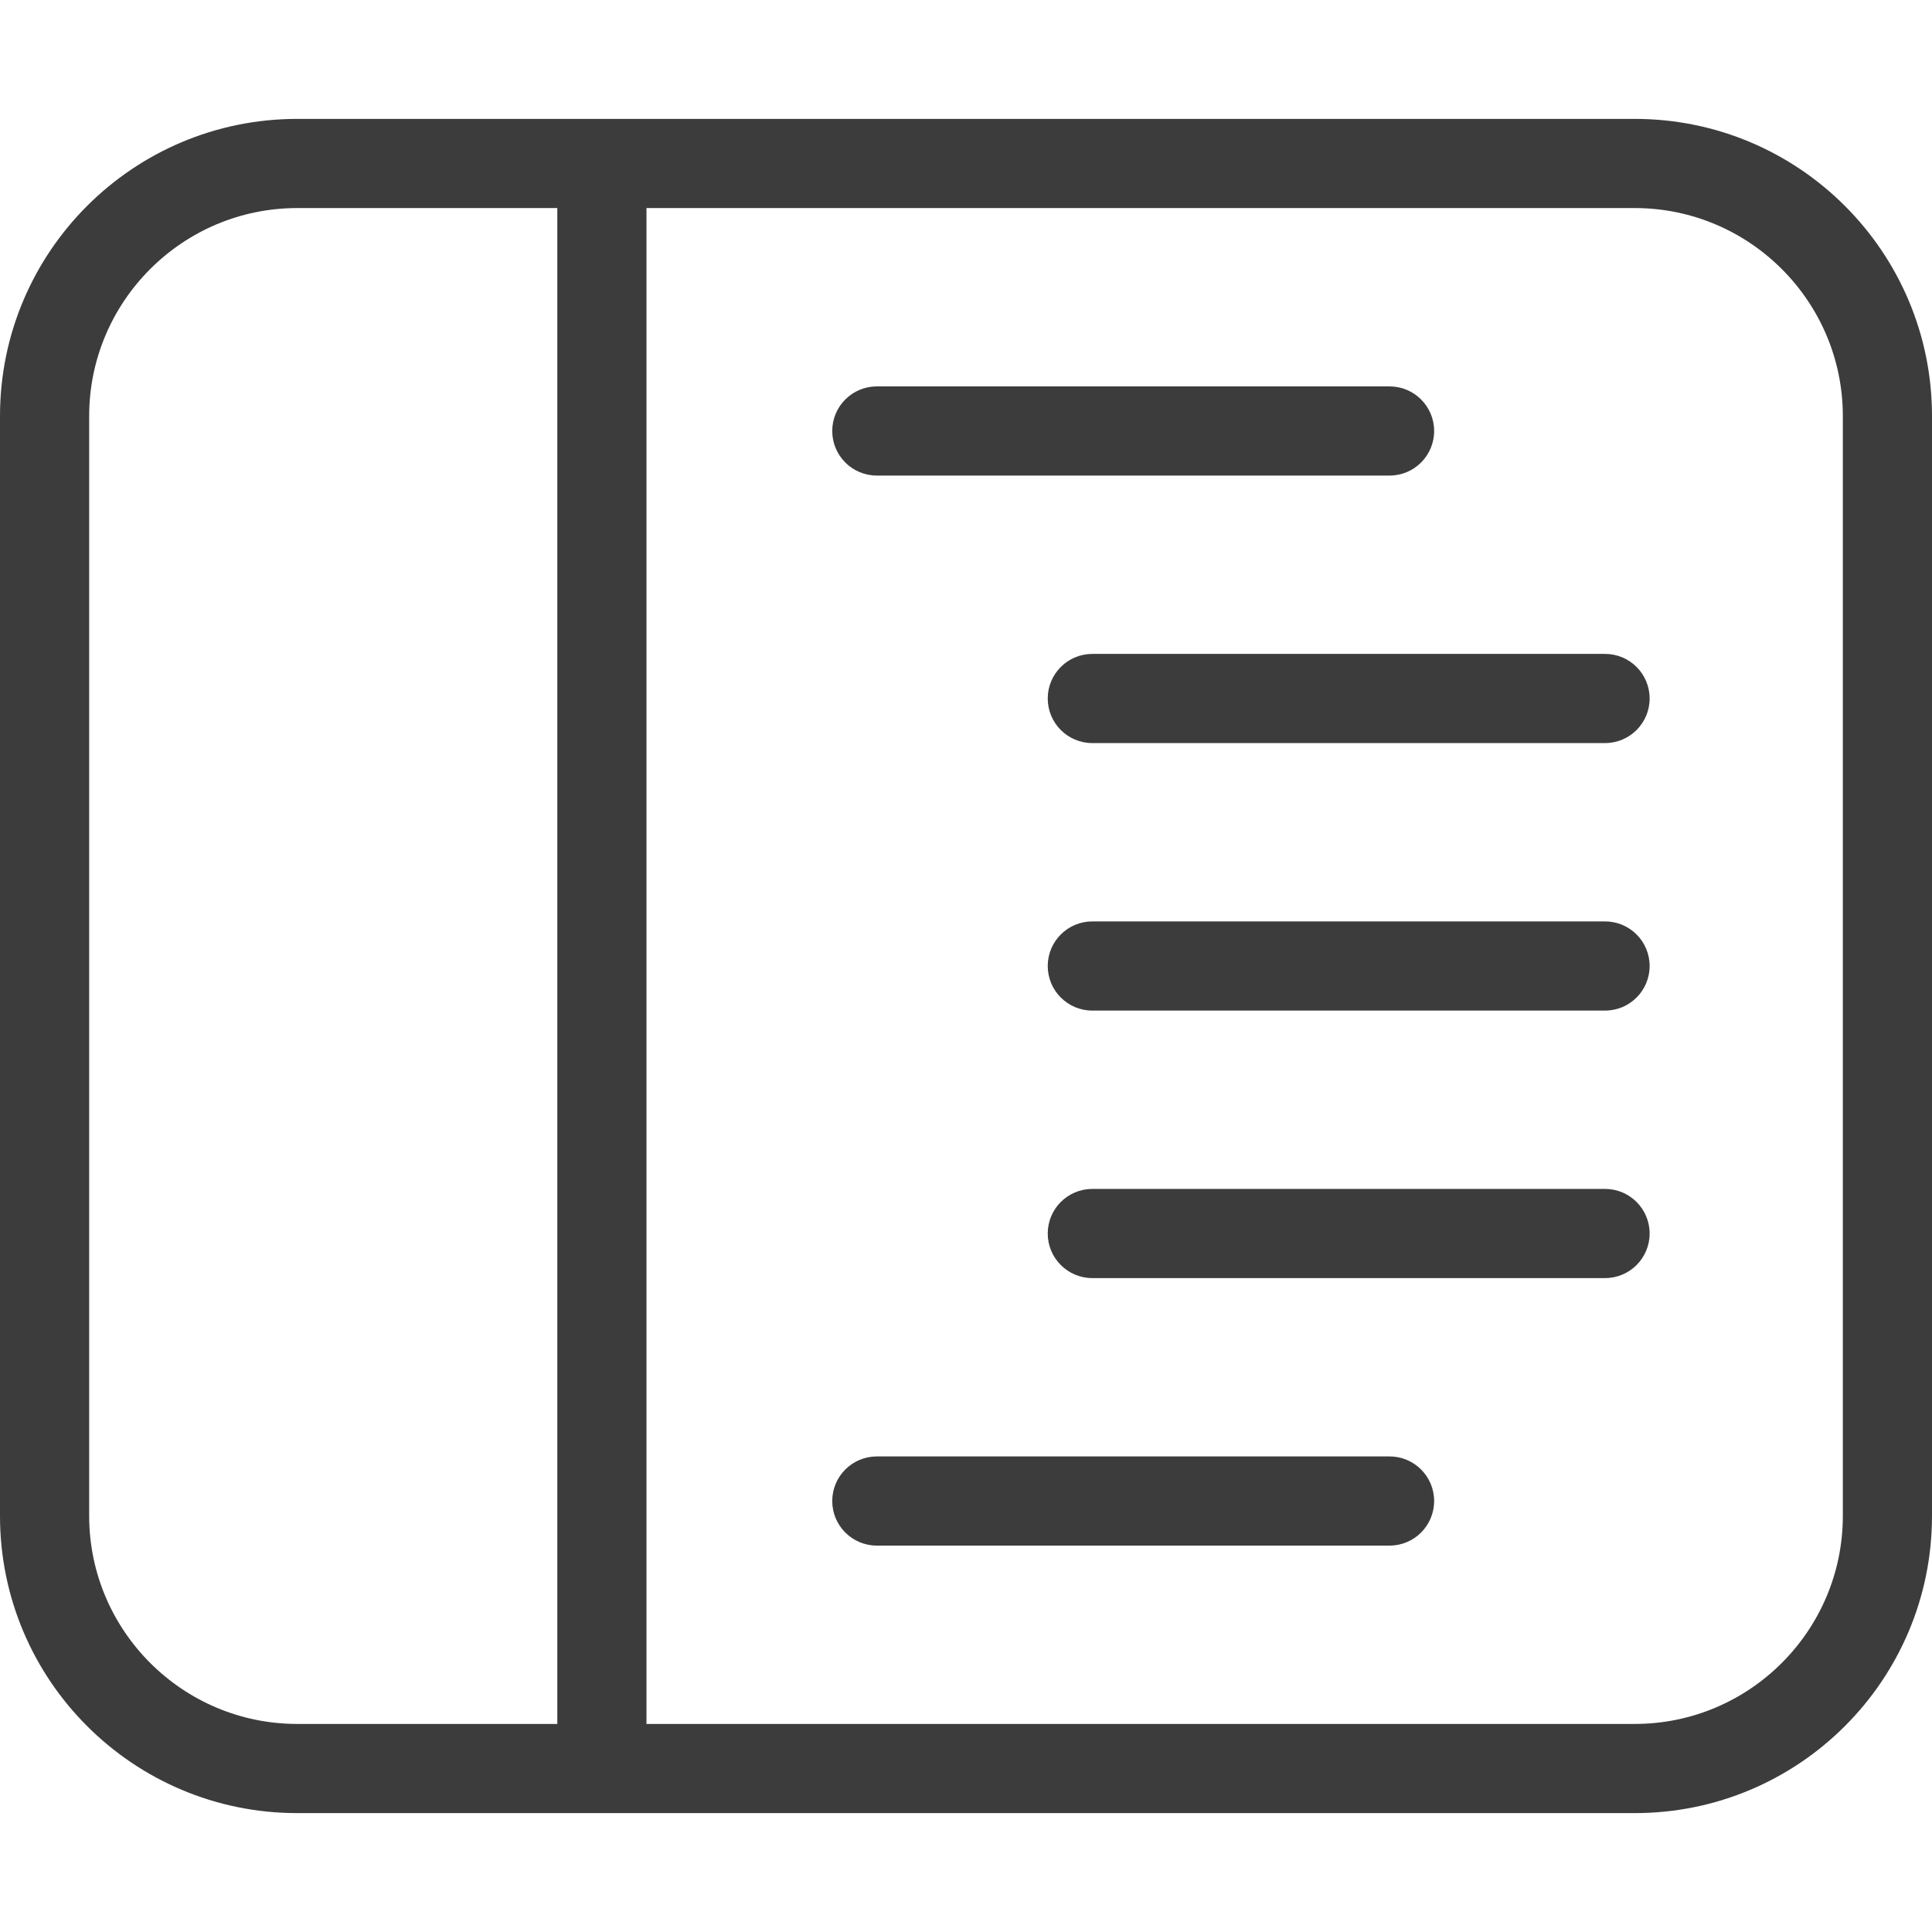
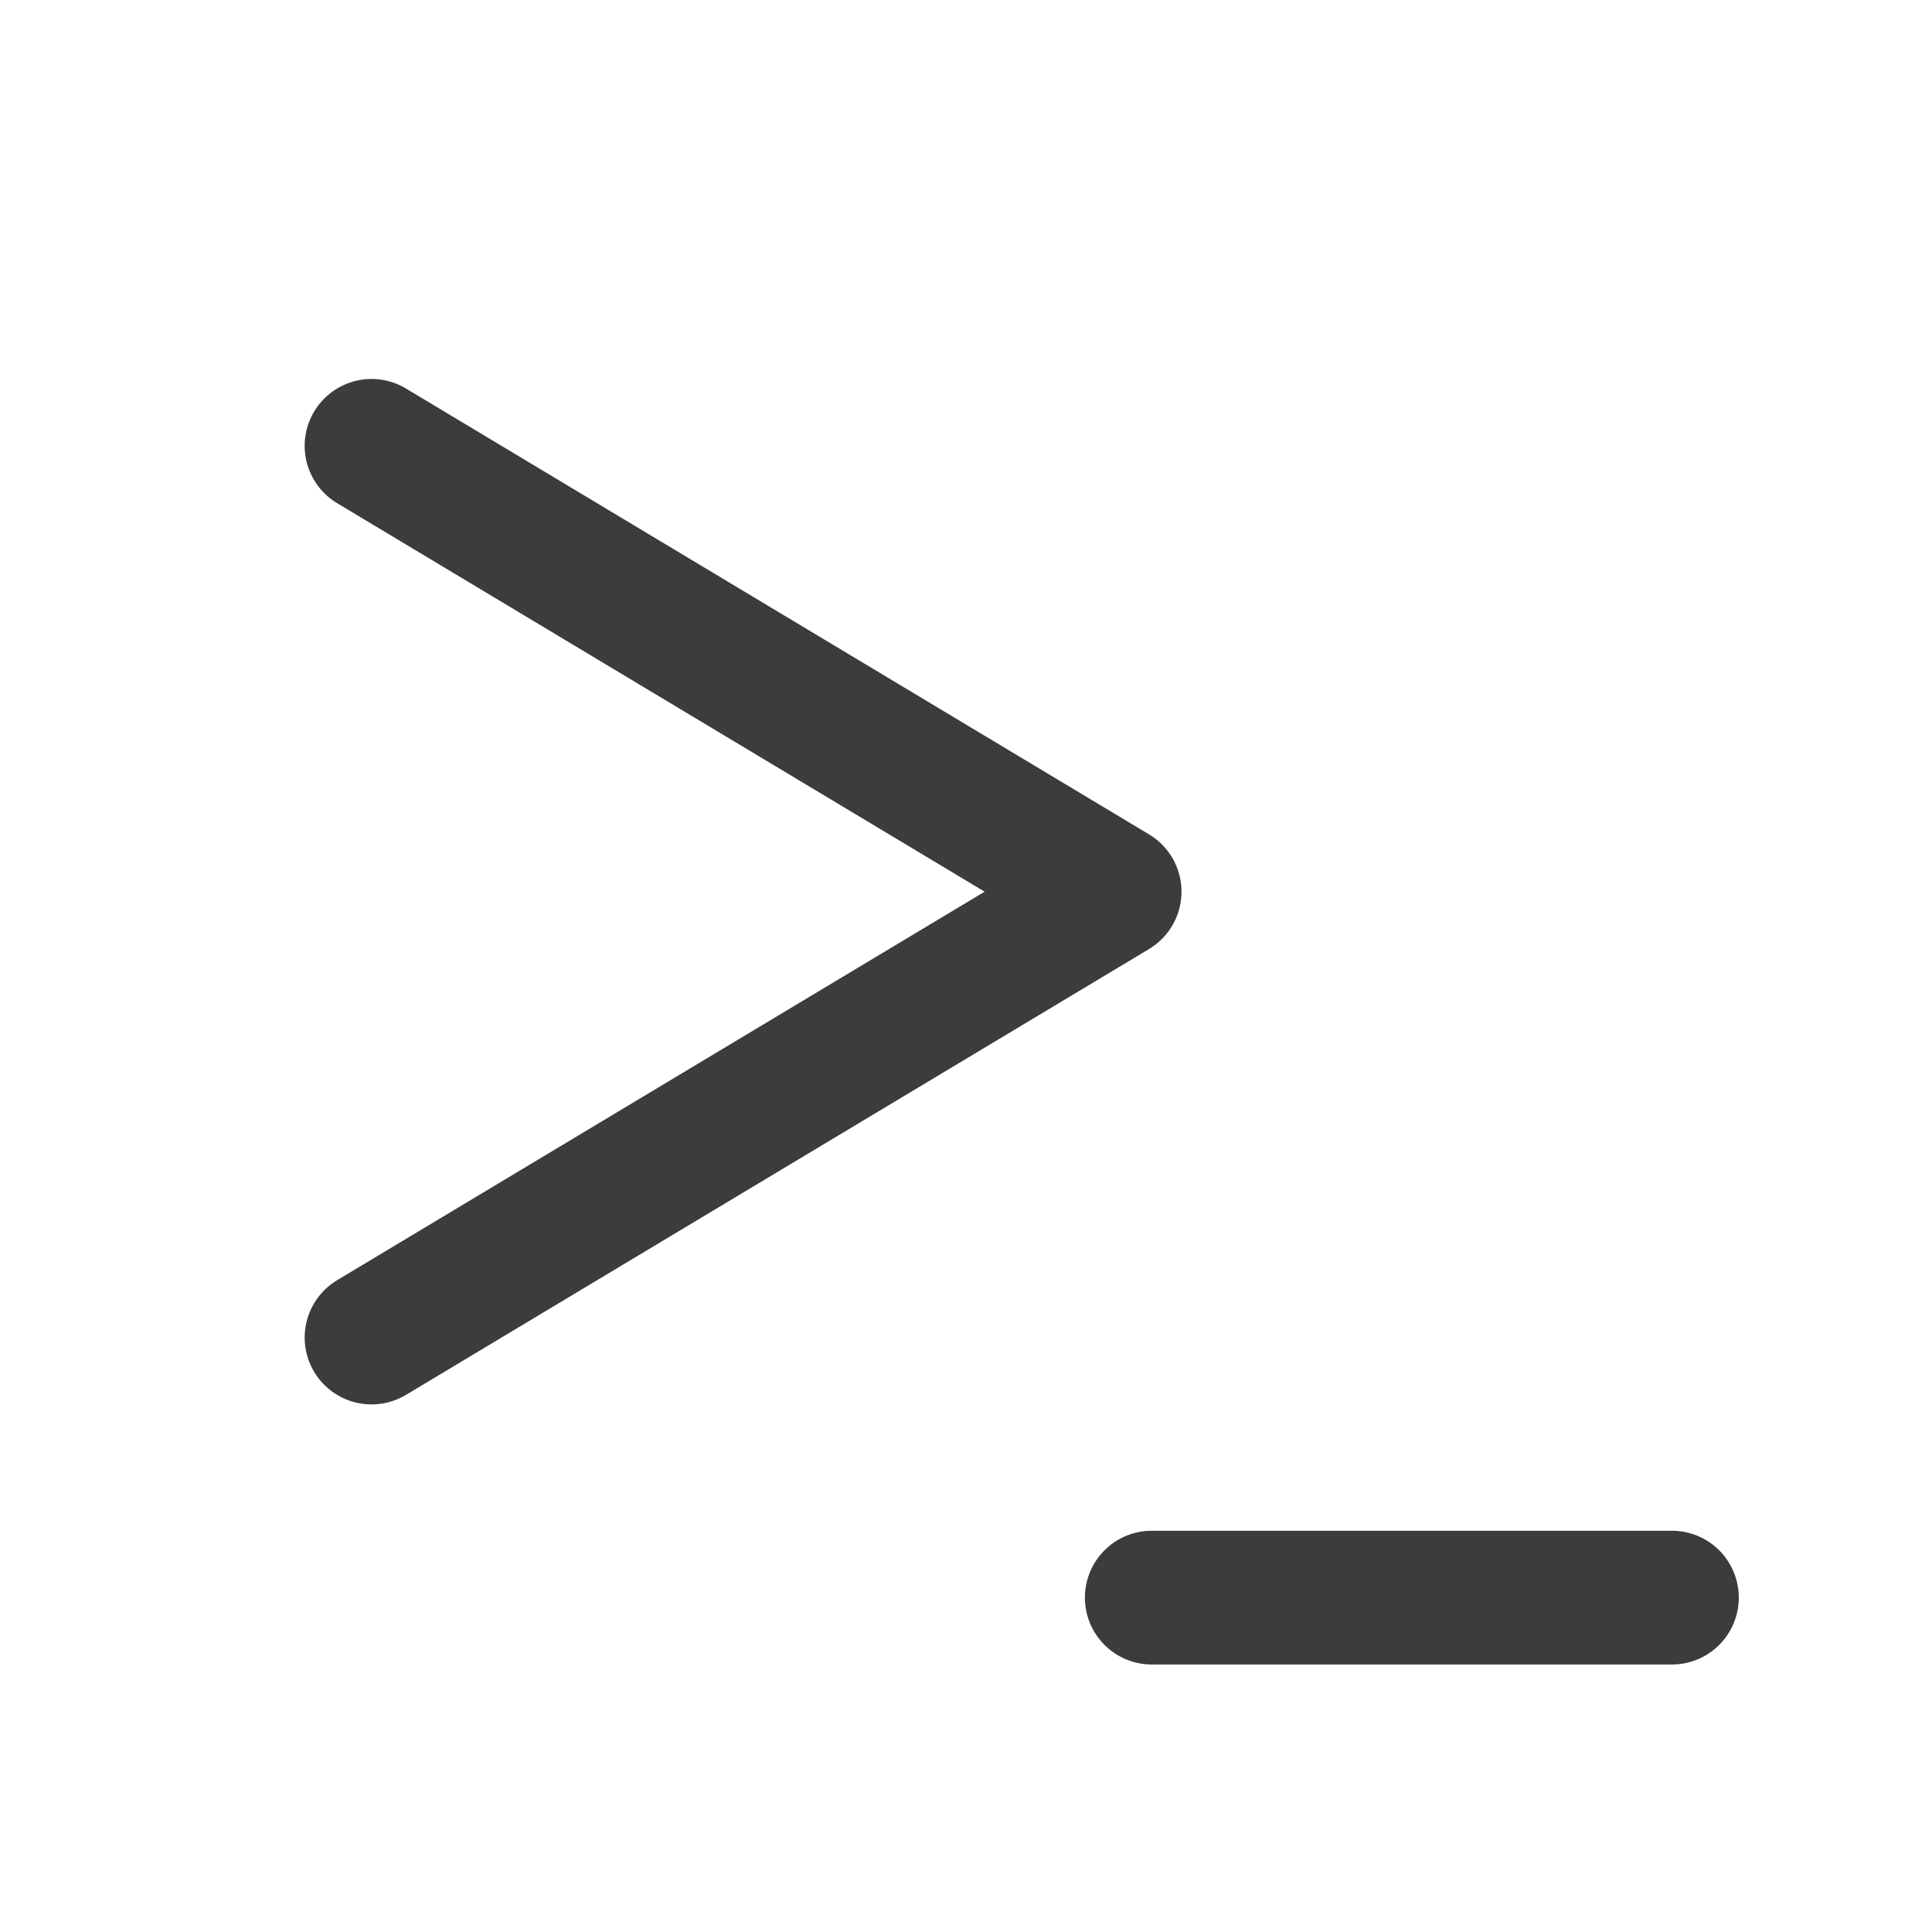
<svg xmlns="http://www.w3.org/2000/svg" width="260" height="260" viewBox="0 0 260 260" fill="none">
-   <path d="M220 16H40C17.909 16 0 33.909 0 56V204C0 226.091 17.909 244 40 244H220C242.091 244 260 226.091 260 204V56C260 33.909 242.091 16 220 16ZM12 204V56C12 40.561 24.561 28 40 28H75V232H40C24.561 232 12 219.439 12 204ZM248 204C248 219.439 235.439 232 220 232H87V28H220C235.439 28 248 40.561 248 56V204ZM112 58C112 54.686 114.686 52 118 52H187C190.314 52 193 54.686 193 58C193 61.314 190.314 64 187 64H118C114.686 64 112 61.314 112 58ZM193 202C193 205.314 190.314 208 187 208H118C114.686 208 112 205.314 112 202C112 198.686 114.686 196 118 196H187C190.314 196 193 198.686 193 202ZM222 94C222 97.314 219.314 100 216 100H147C143.686 100 141 97.314 141 94C141 90.686 143.686 88 147 88H216C219.314 88 222 90.686 222 94ZM222 130C222 133.314 219.314 136 216 136H147C143.686 136 141 133.314 141 130C141 126.686 143.686 124 147 124H216C219.314 124 222 126.686 222 130ZM222 166C222 169.314 219.314 172 216 172H147C143.686 172 141 169.314 141 166C141 162.686 143.686 160 147 160H216C219.314 160 222 162.686 222 166Z" fill="#3C3C3C" />
+   <polyline points="50,60 150,120 50,180" fill="none" stroke="#3C3C3C" stroke-width="18" stroke-linecap="round" stroke-linejoin="round" />
+   <line x1="155" y1="215" x2="225" y2="215" stroke="#3C3C3C" stroke-width="18" stroke-linecap="round" />
</svg>
